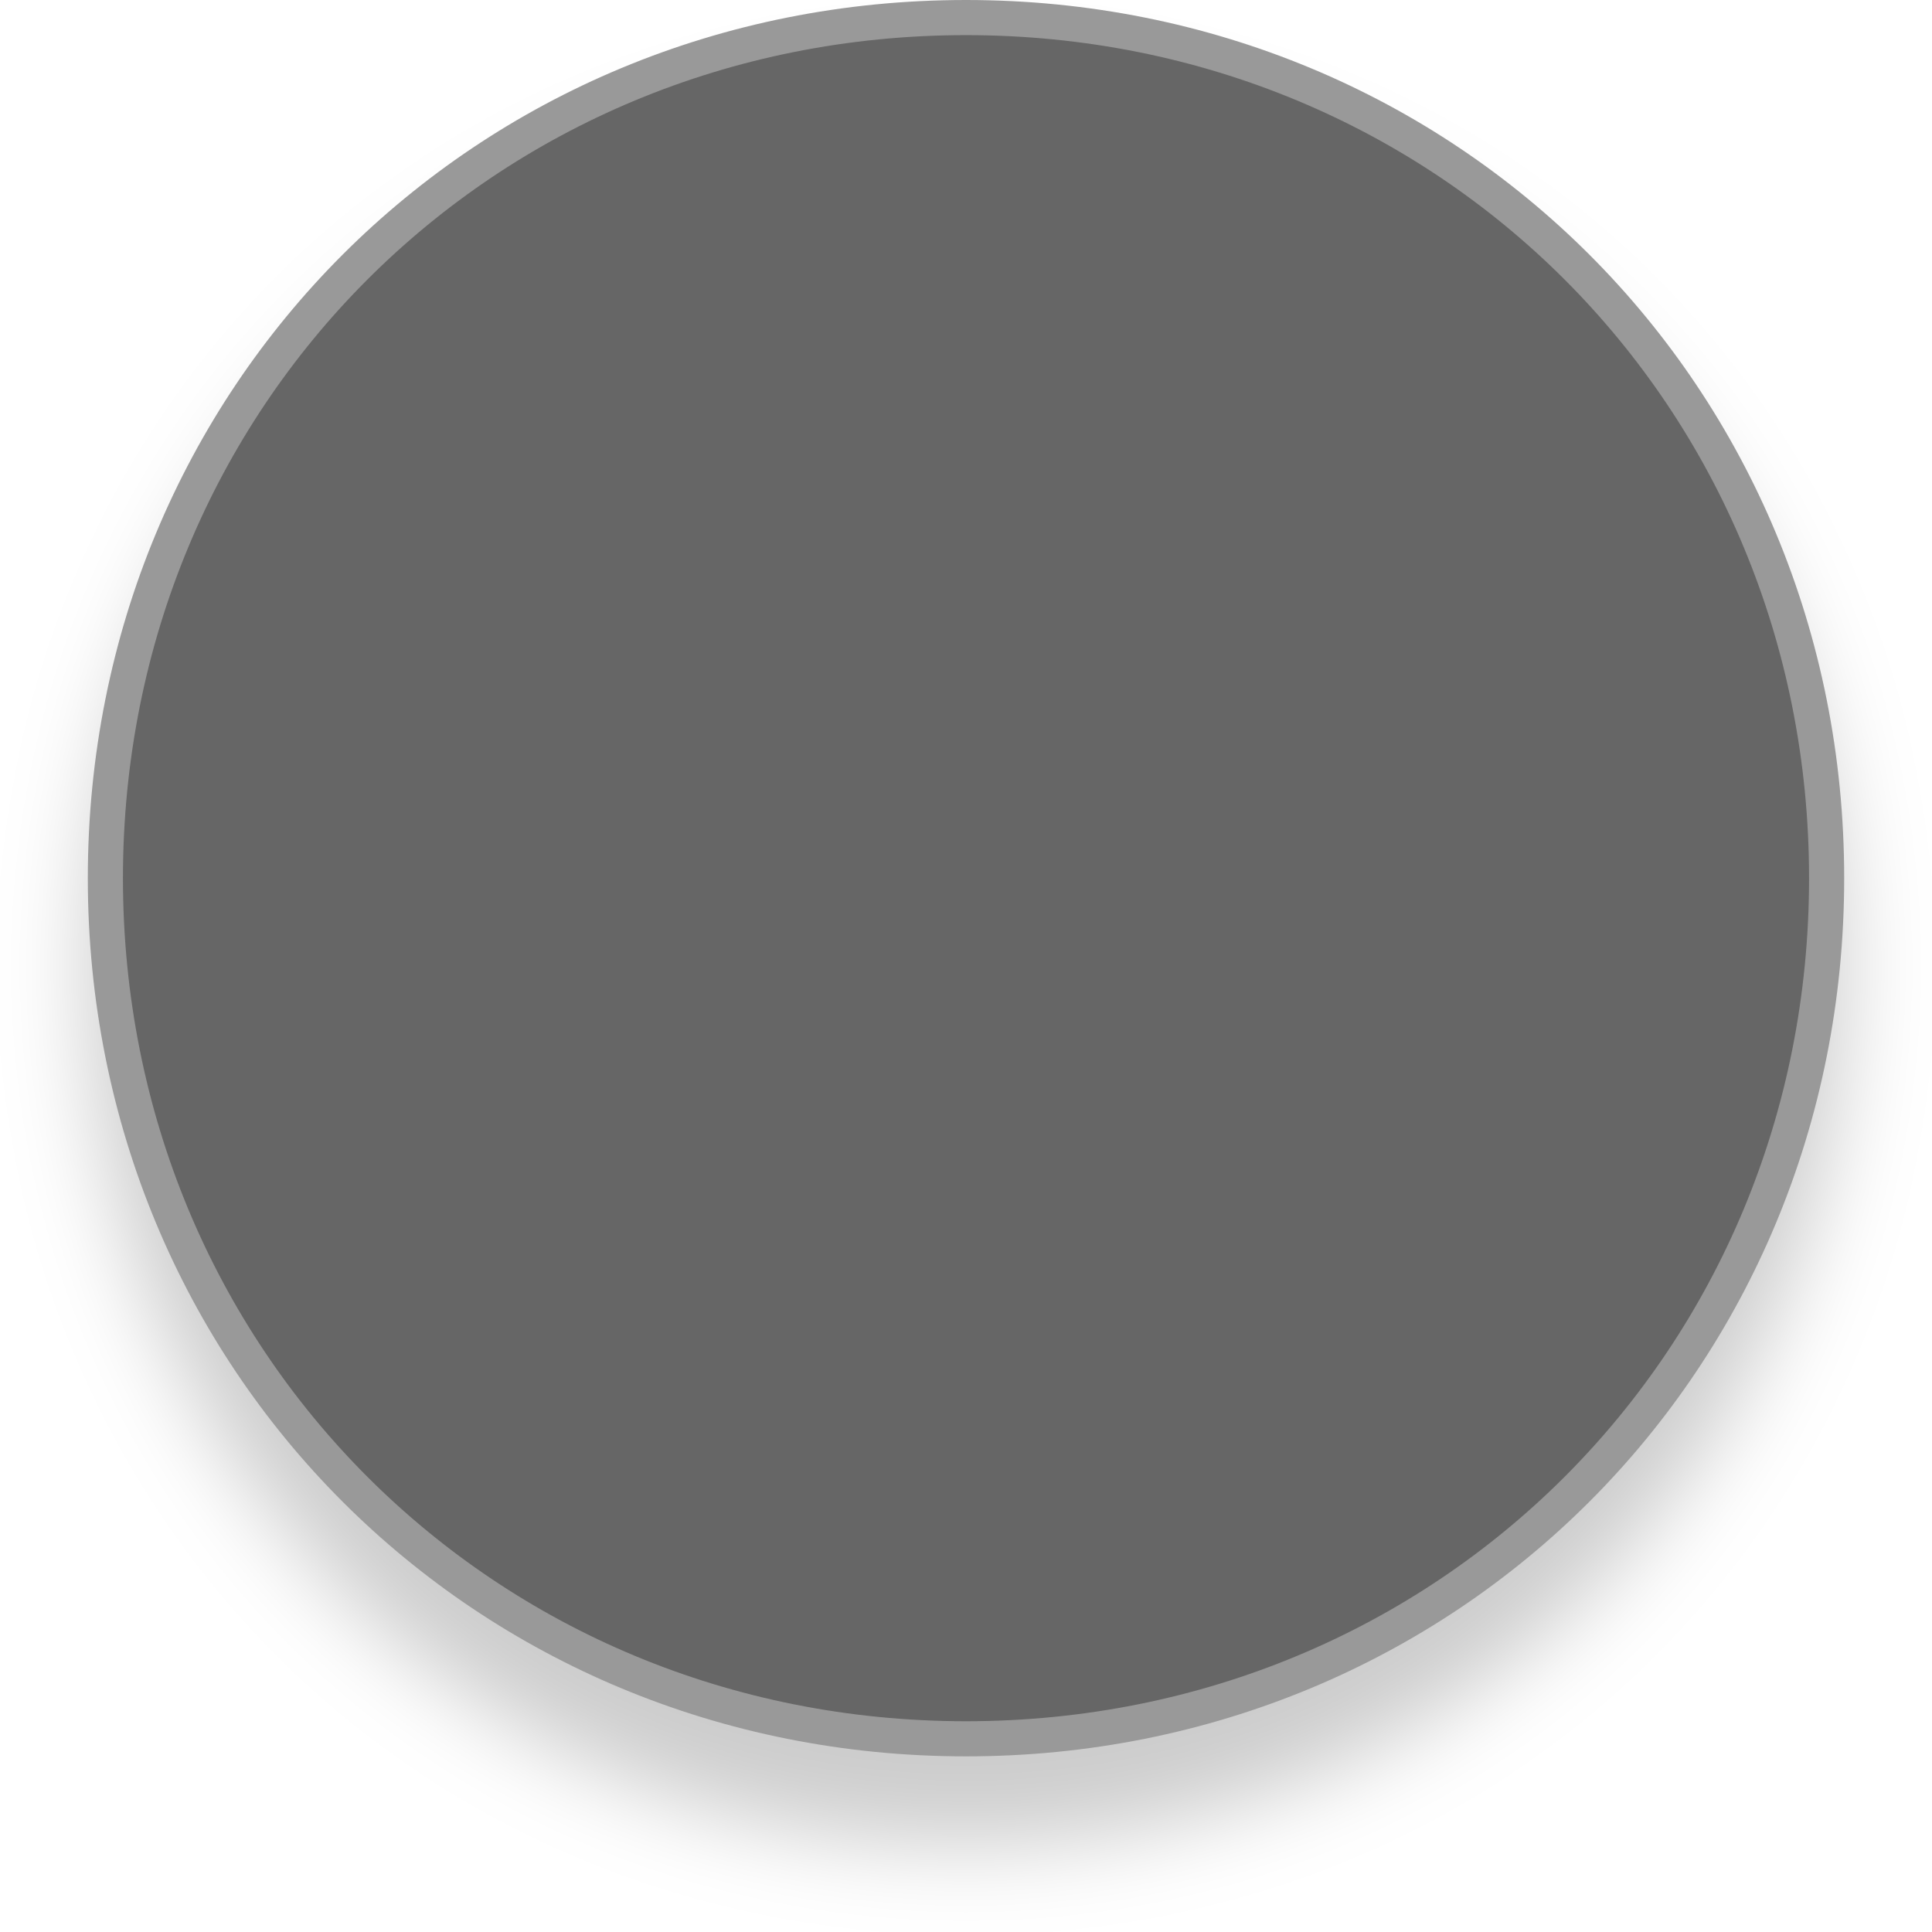
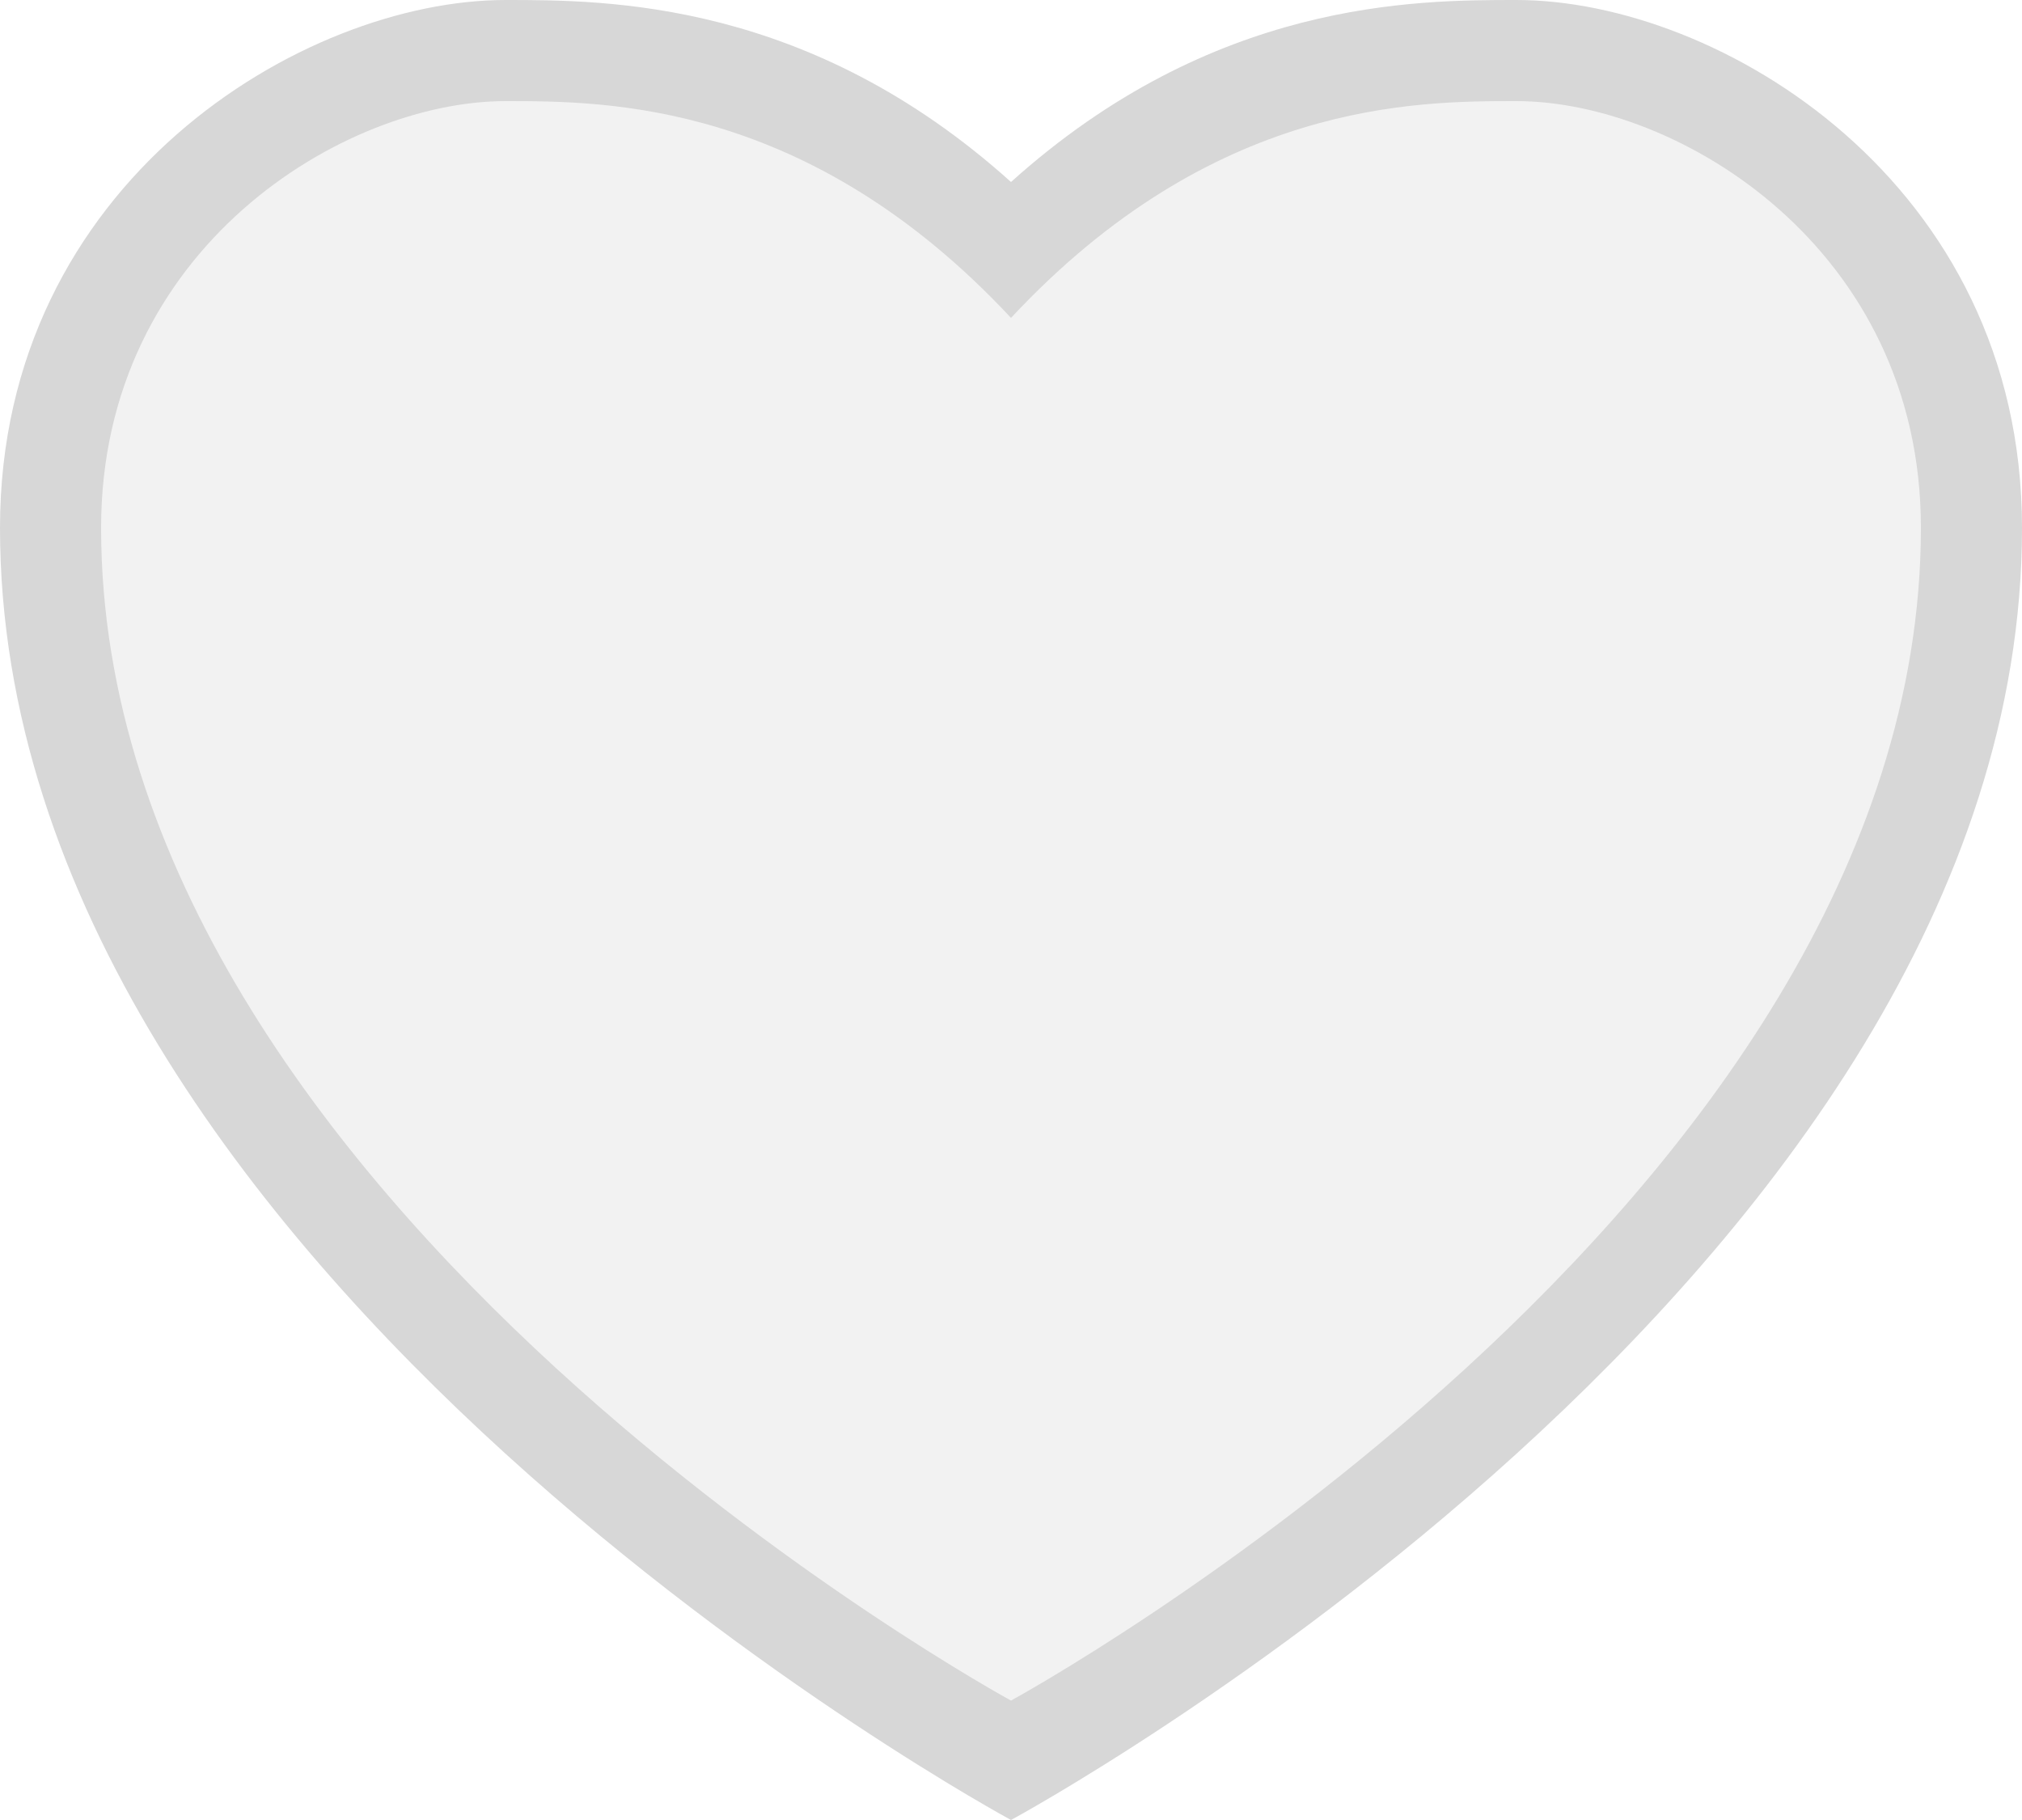
- <svg xmlns="http://www.w3.org/2000/svg" xmlns:xlink="http://www.w3.org/1999/xlink" version="1.1" width="110px" height="110px">
-   <defs>
-     <filter x="133px" y="134px" width="110px" height="110px" filterUnits="userSpaceOnUse" id="filter140">
-       <feOffset dx="0" dy="5" in="SourceAlpha" result="shadowOffsetInner" />
-       <feGaussianBlur stdDeviation="2.5" in="shadowOffsetInner" result="shadowGaussian" />
-       <feComposite in2="shadowGaussian" operator="atop" in="SourceAlpha" result="shadowComposite" />
-       <feColorMatrix type="matrix" values="0 0 0 0 0  0 0 0 0 0  0 0 0 0 0  0 0 0 0.2 0  " in="shadowComposite" />
-     </filter>
-     <g id="widget141">
-       <path d="M 188 135  C 215.44 135  237 156.56  237 184  C 237 211.44  215.44 233  188 233  C 160.56 233  139 211.44  139 184  C 139 156.56  160.56 135  188 135  Z " fill-rule="nonzero" fill="#666666" stroke="none" />
-       <path d="M 188 135  C 215.44 135  237 156.56  237 184  C 237 211.44  215.44 233  188 233  C 160.56 233  139 211.44  139 184  C 139 156.56  160.56 135  188 135  Z " stroke-width="2" stroke="#999999" fill="none" />
-     </g>
-   </defs>
-   <g transform="matrix(1 0 0 1 -133 -134 )">
-     <use xlink:href="#widget141" filter="url(#filter140)" />
-     <use xlink:href="#widget141" />
+ <svg xmlns="http://www.w3.org/2000/svg" version="1.1" width="20px" height="18px">
+   <g transform="matrix(1 0 0 1 -335 -510 )">
+     <path d="M 345 512.472  C 343 510.5  341 510.5  340 510.5  C 338.2 510.5  335.5 512.128  335.5 515.22  C 335.5 522.259  345 527.41  345 527.41  C 345 527.41  354.5 522.259  354.5 515.22  C 354.5 512.128  351.8 510.5  350 510.5  C 349 510.5  347 510.5  345 512.472  Z " fill-rule="nonzero" fill="#f2f2f2" stroke="none" />
+     <path d="M 345 511.8  C 343 510  341 510  340 510  C 338 510  335 511.8  335 515.22  C 335 522.6  345 528  345 528  C 345 528  355 522.6  355 515.22  C 355 511.8  352 510  350 510  C 349 510  347 510  345 511.8  Z M 345 513.144  C 347 511  349 511  350 511  C 351.6 511  354 512.455  354 515.22  C 354 521.918  345 526.819  345 526.819  C 345 526.819  336 521.918  336 515.22  C 336 512.455  338.4 511  340 511  C 341 511  343 511  345 513.144  Z " fill-rule="nonzero" fill="#d7d7d7" stroke="none" />
  </g>
</svg>
